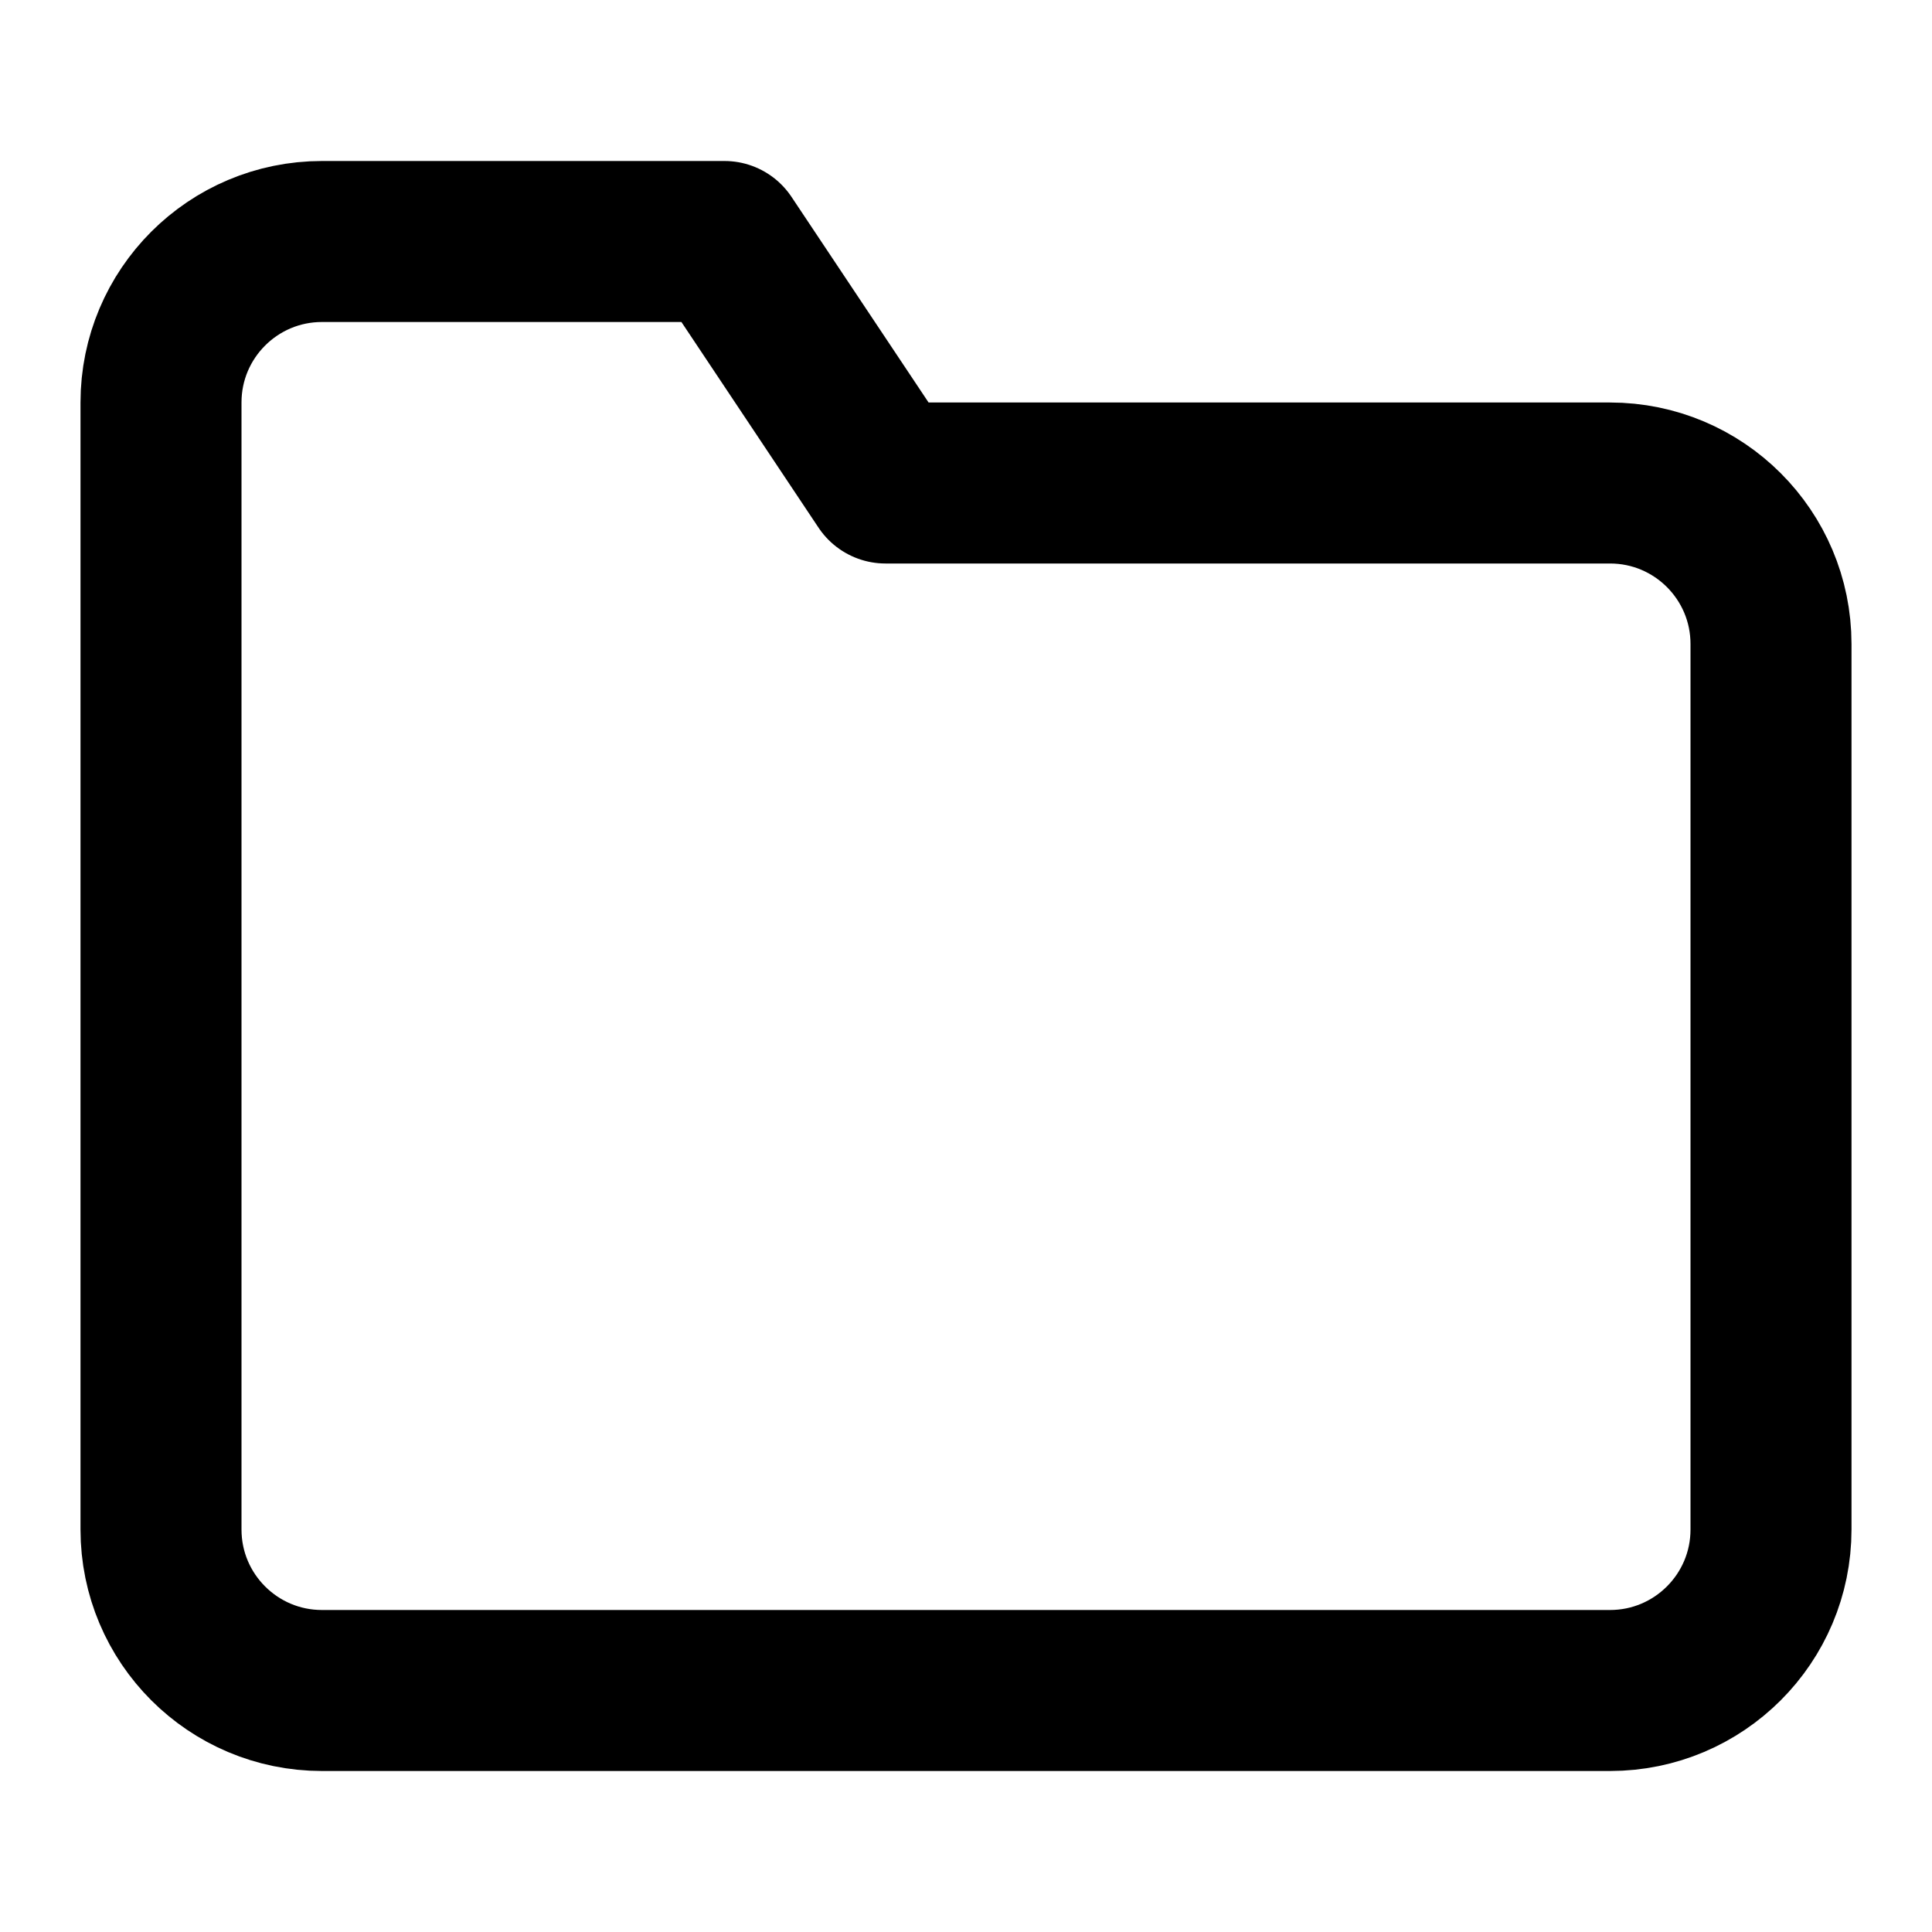
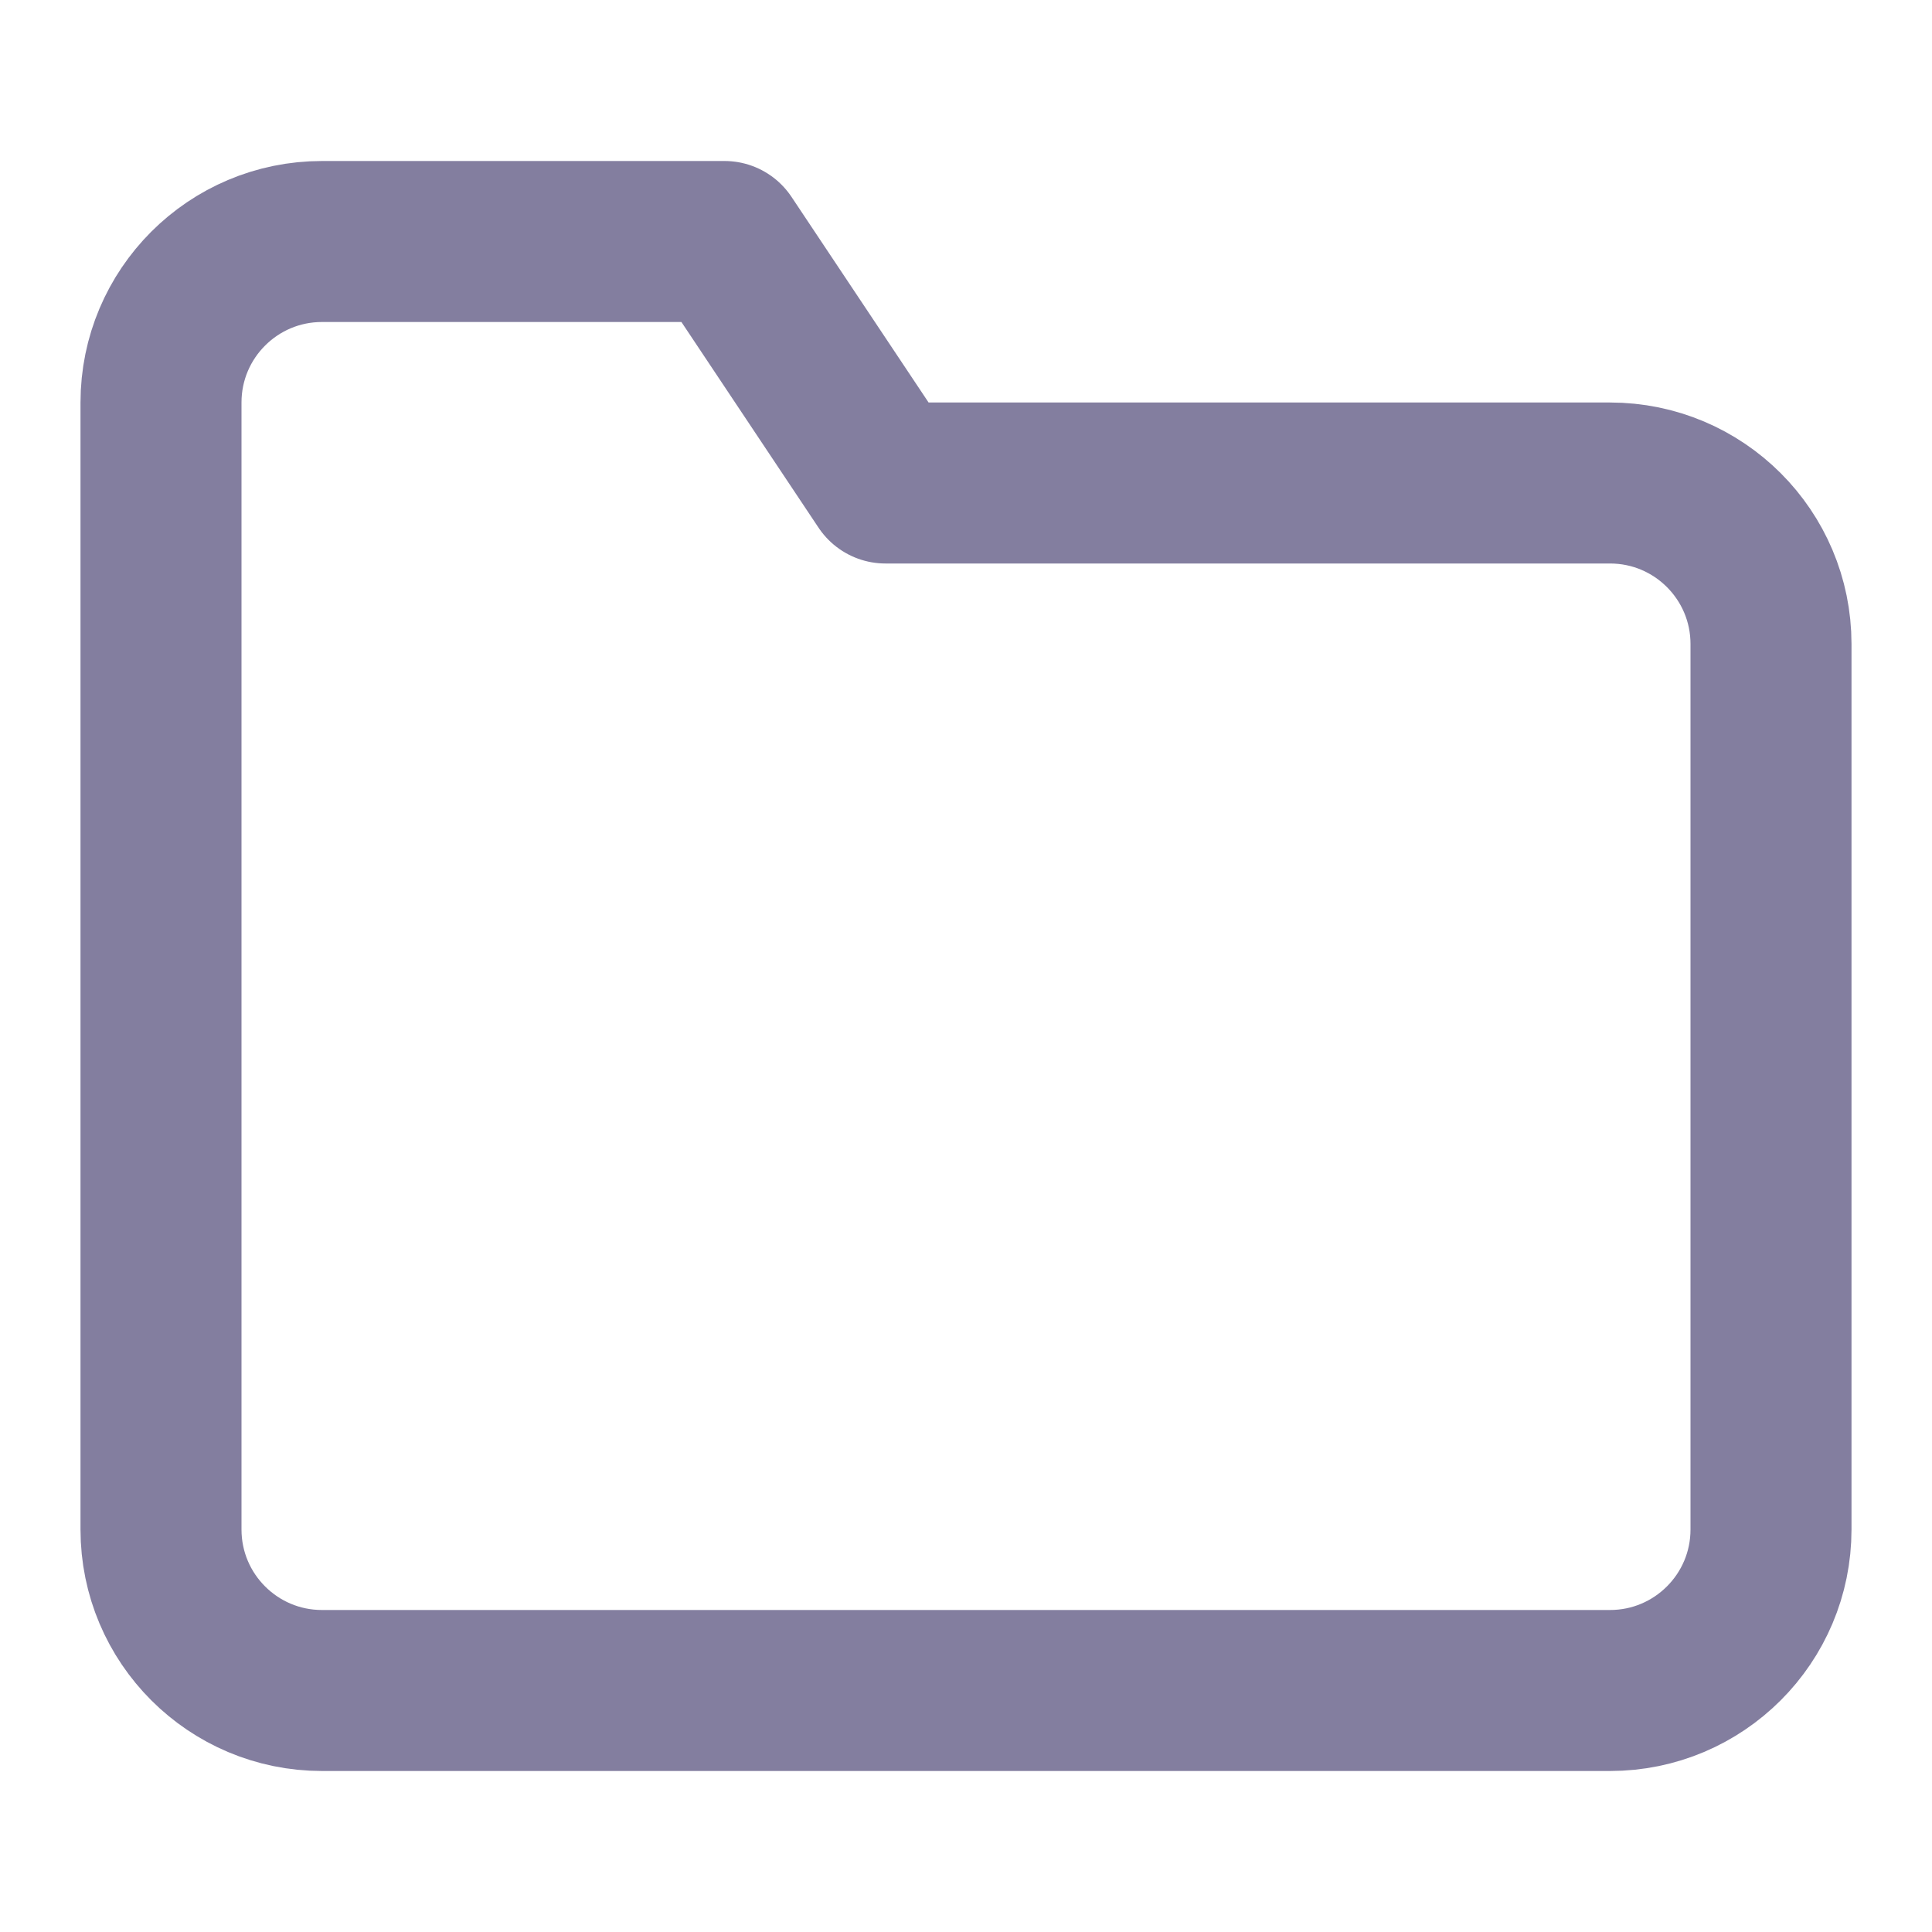
- <svg xmlns="http://www.w3.org/2000/svg" width="24" height="24" viewBox="0 0 24 24" fill="none" stroke="currentColor" stroke-width="2" stroke-linecap="round" stroke-linejoin="round" class="feather feather-folder">
+ <svg xmlns="http://www.w3.org/2000/svg" width="24" height="24" viewBox="0 0 24 24" fill="none" stroke="#837E9F" stroke-width="2" stroke-linecap="round" stroke-linejoin="round" class="feather feather-folder">
  <path d="M22 19a2 2 0 0 1-2 2H4a2 2 0 0 1-2-2V5a2 2 0 0 1 2-2h5l2 3h9a2 2 0 0 1 2 2z" />
</svg>
